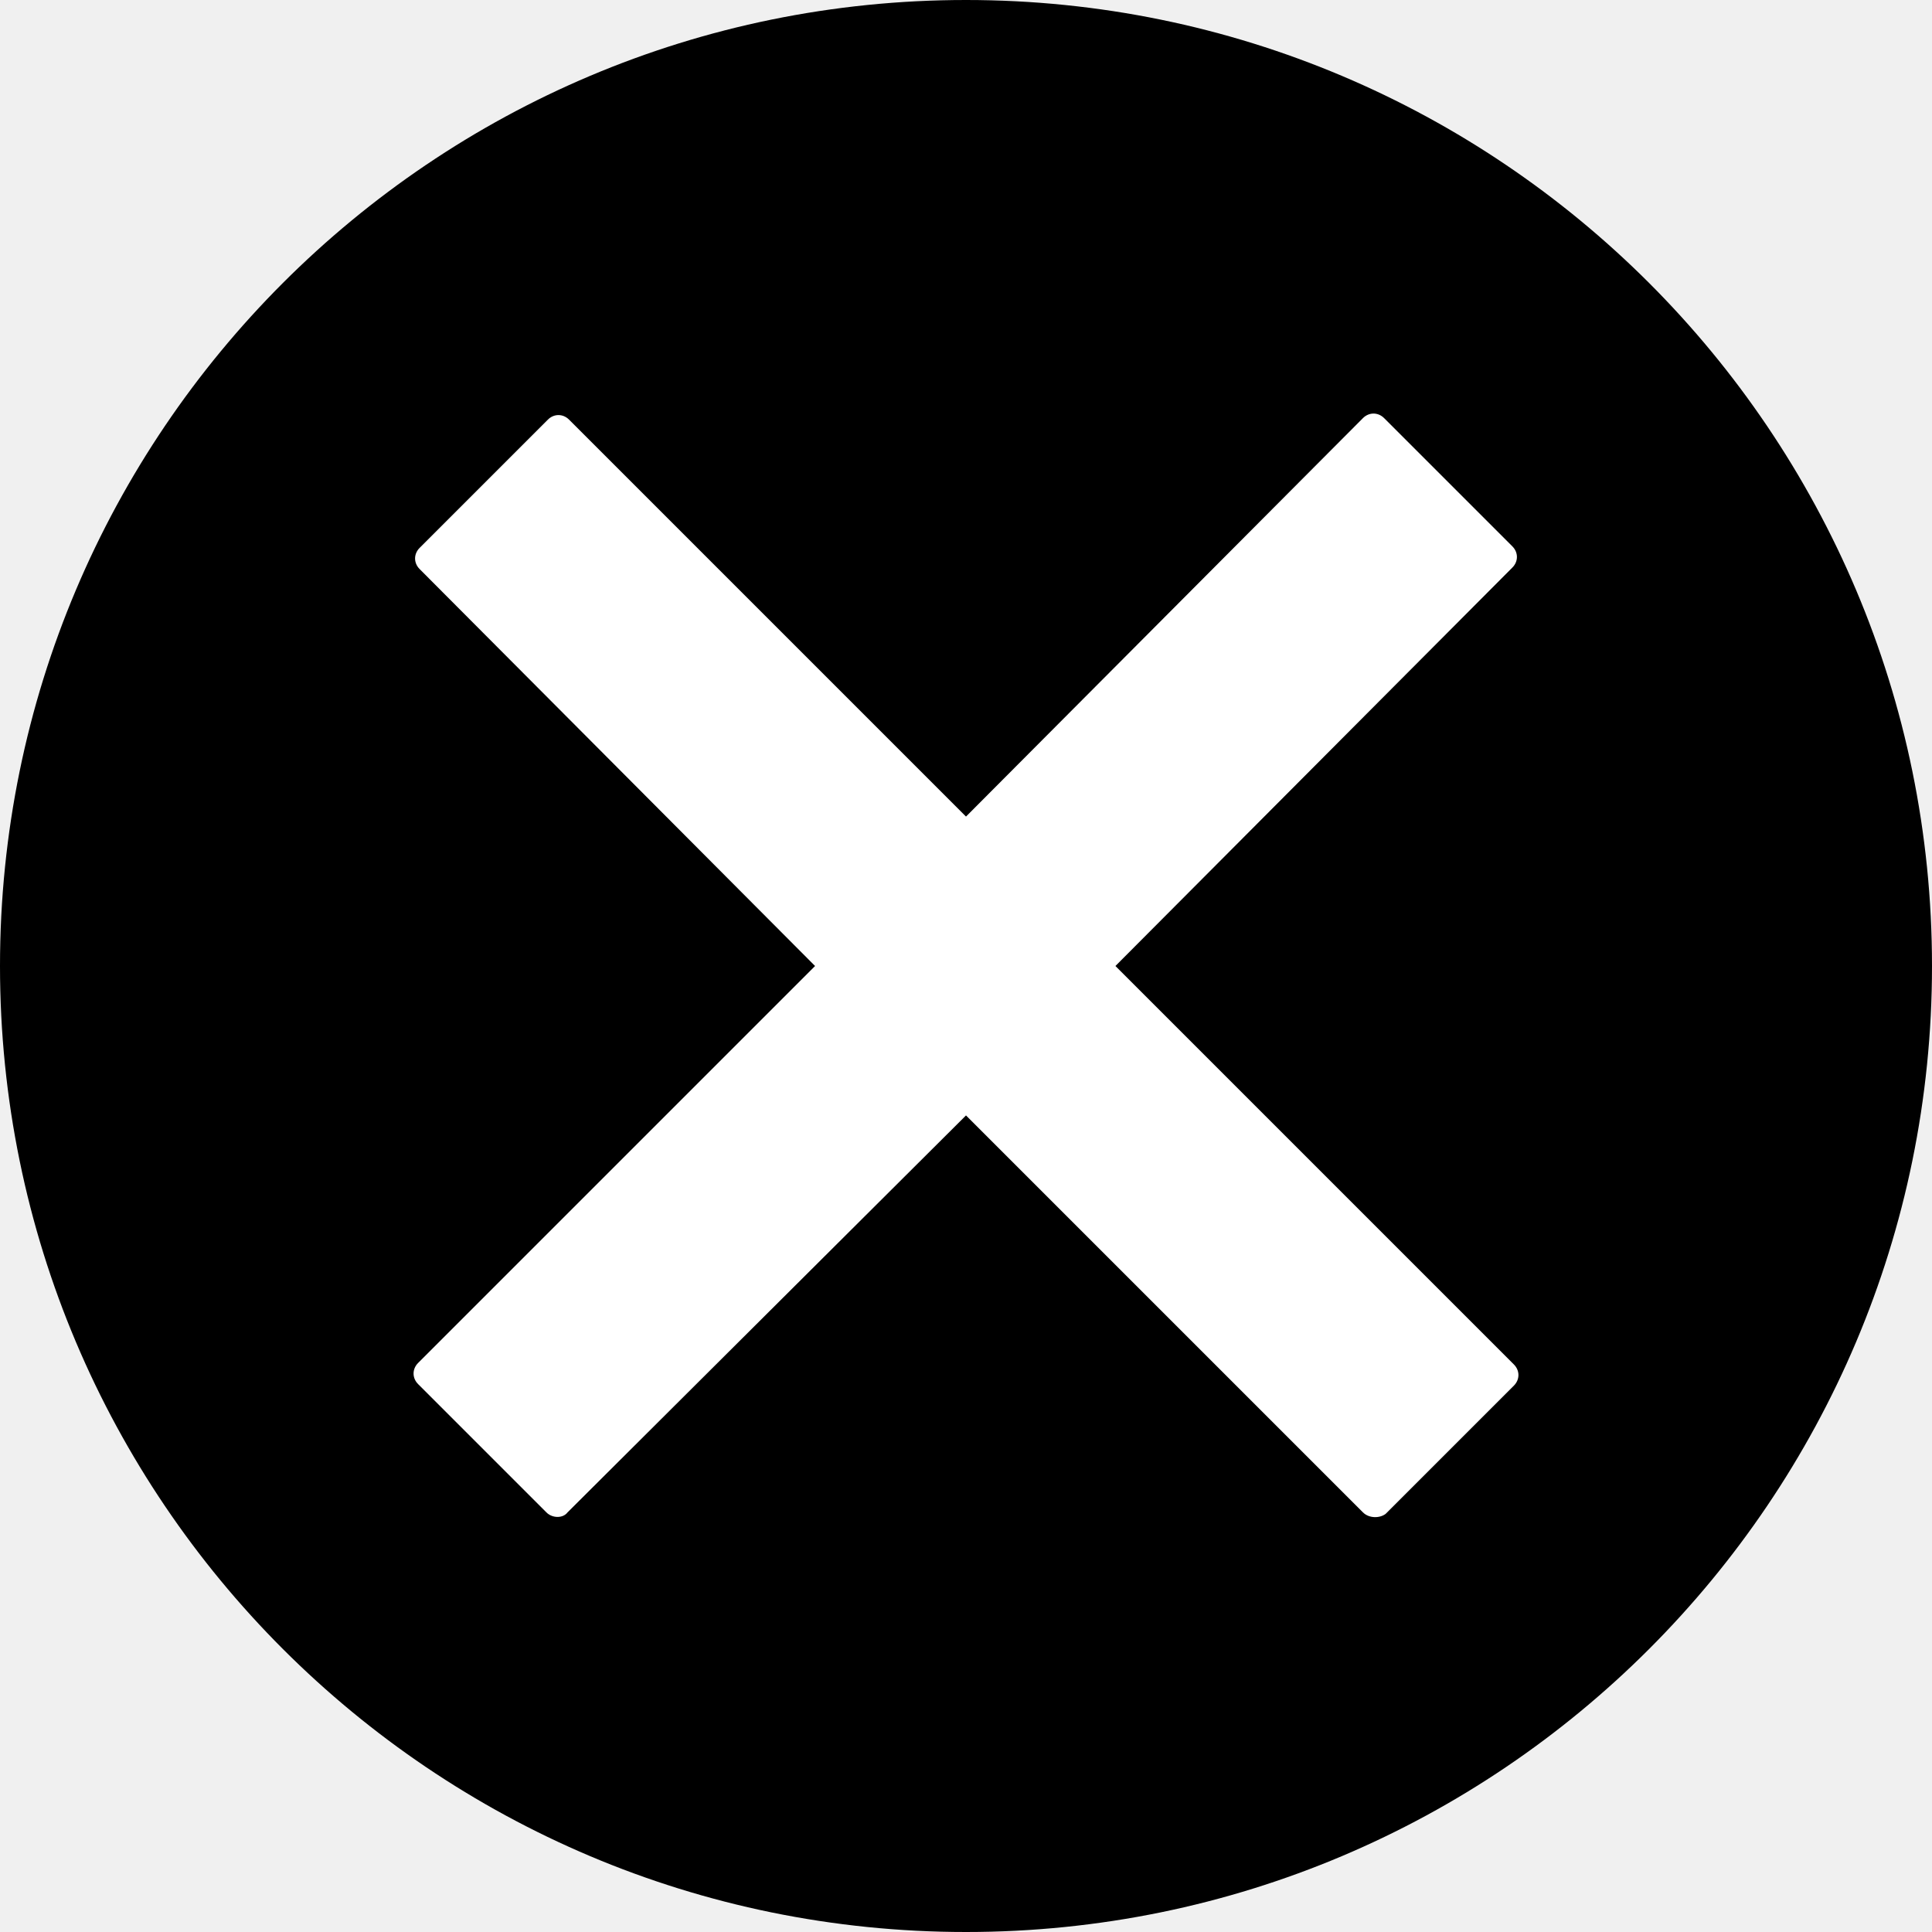
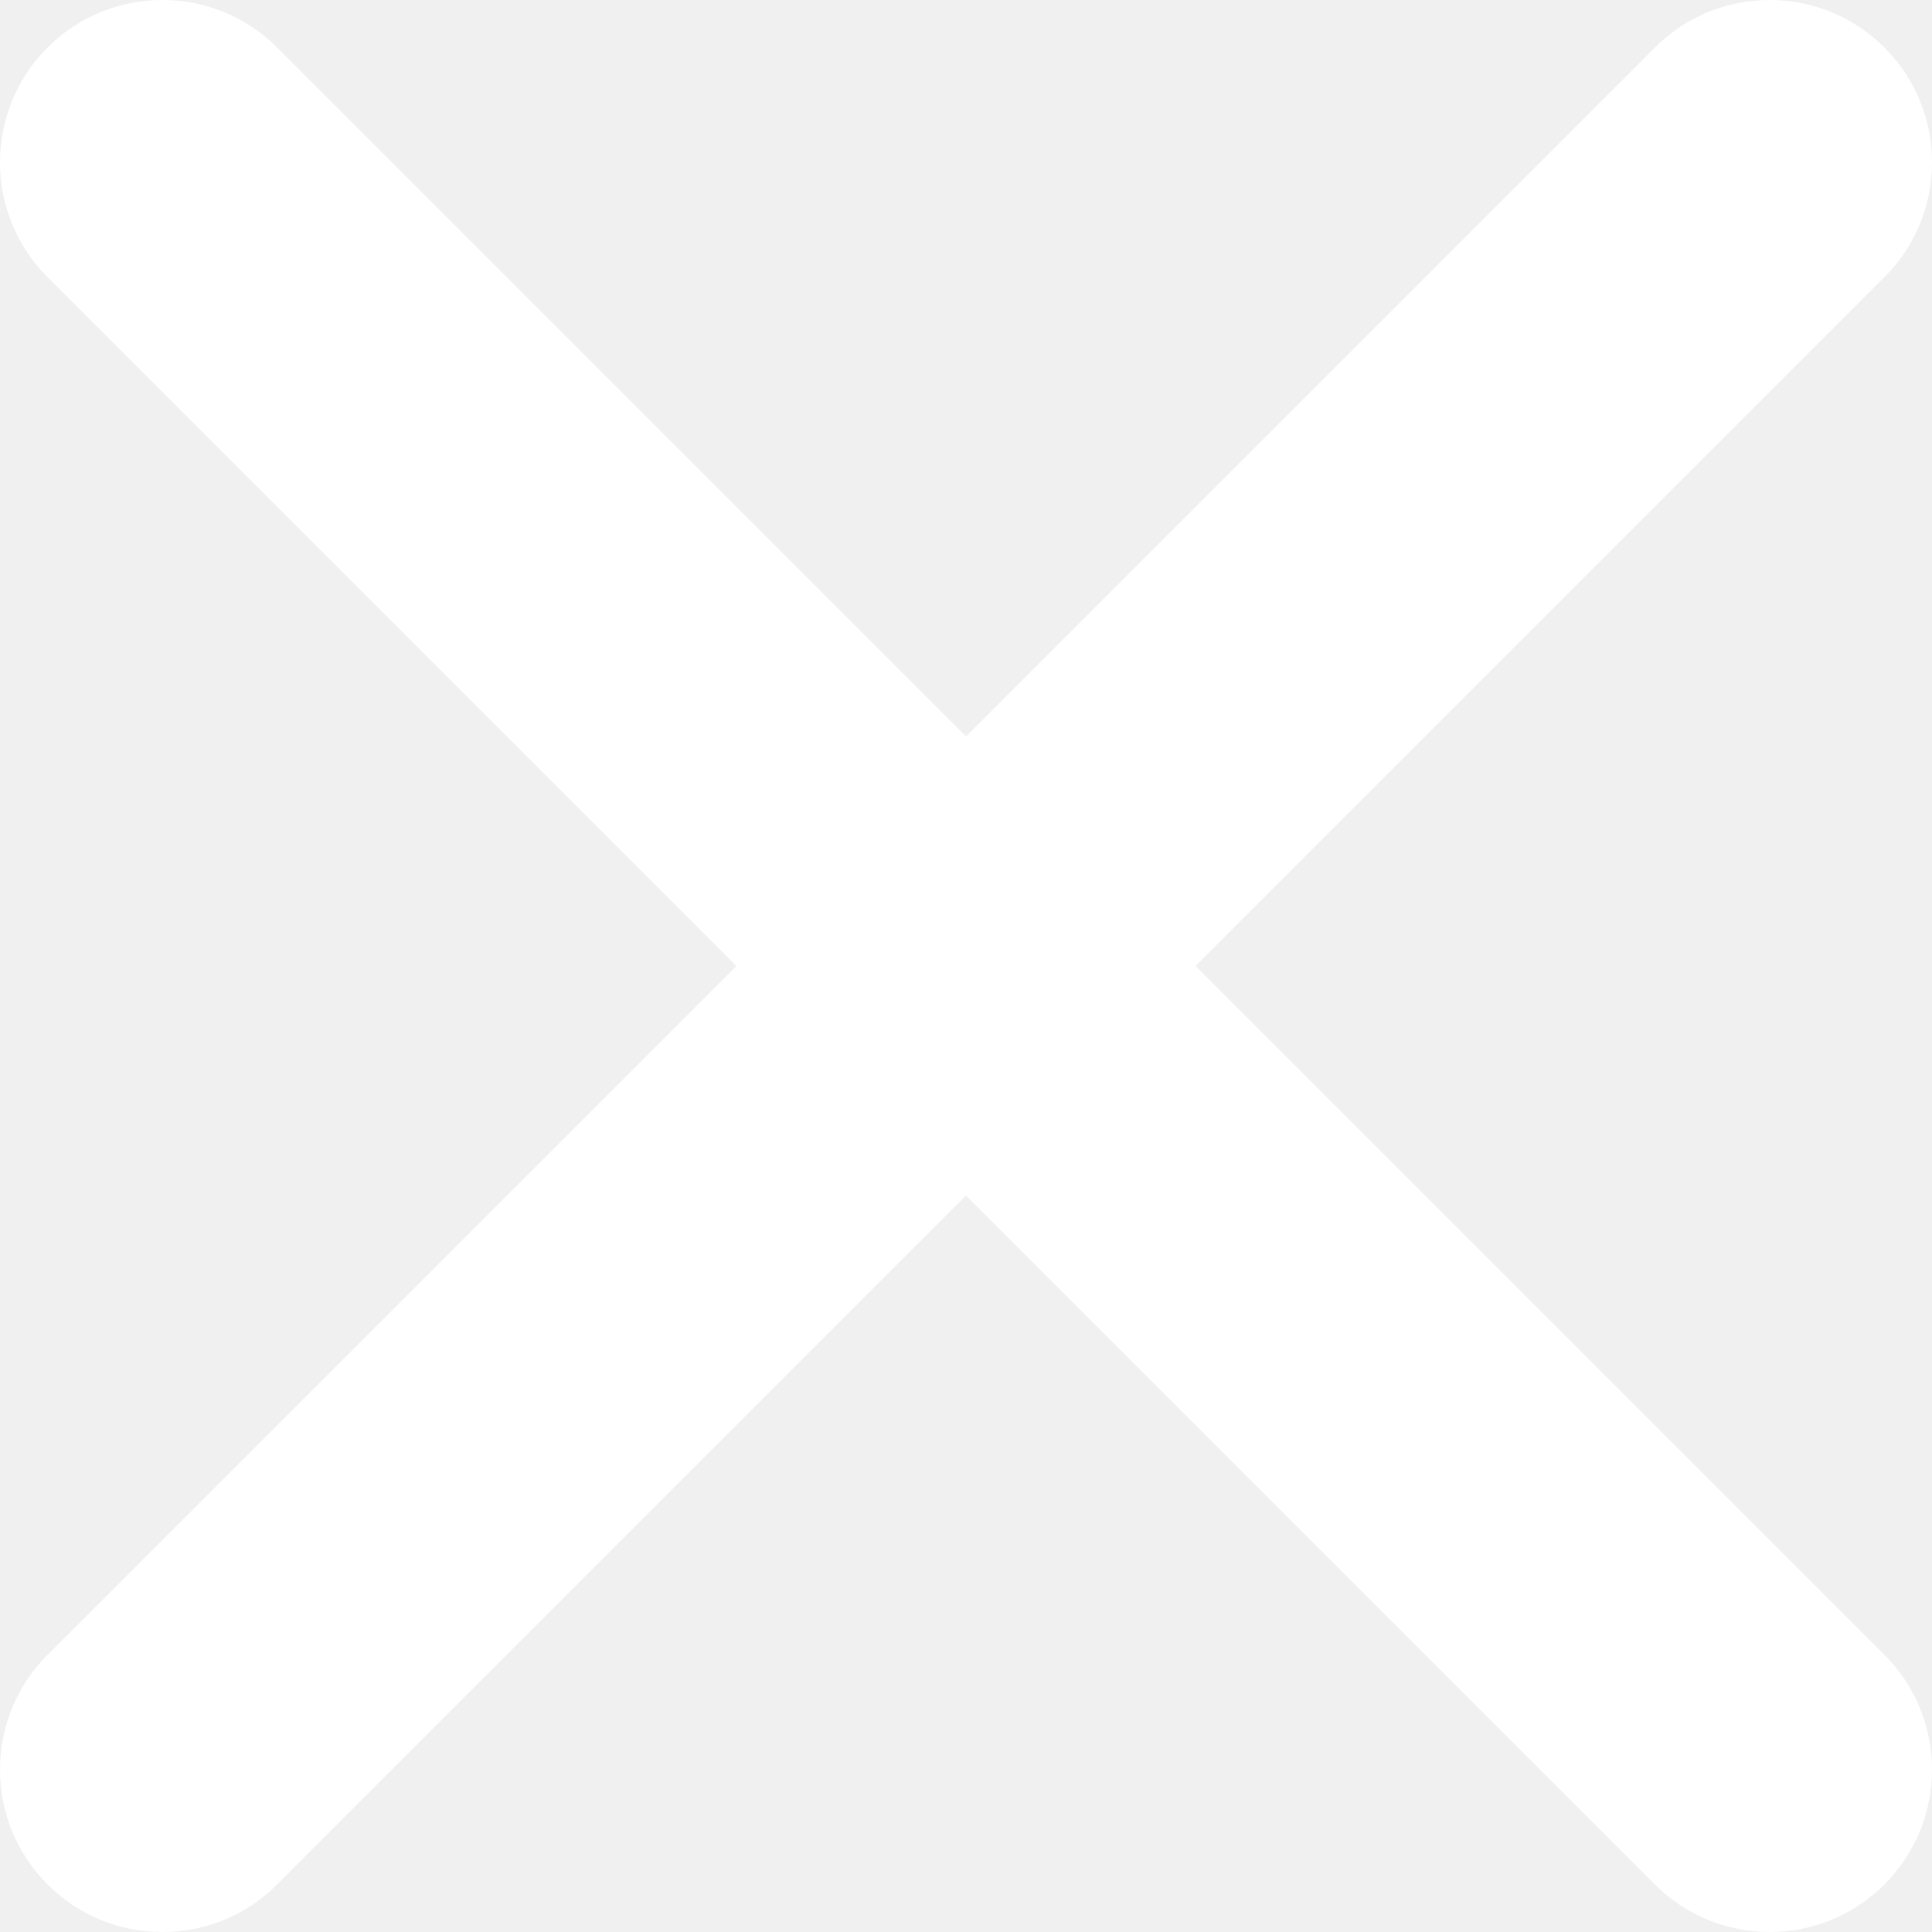
- <svg xmlns="http://www.w3.org/2000/svg" id="Layer_1" style="enable-background:new 0 0 128 128;" version="1.1" viewBox="0 0 128 128" xml:space="preserve">
-   <style type="text/css">
- 	.st0{fill:#FFFFFF;}
- </style>
-   <circle cx="64" cy="64" r="64" />
-   <path class="st0" d="M100.3,90.4L73.9,64l26.3-26.4c0.4-0.4,0.4-1,0-1.4l-8.5-8.5c-0.4-0.4-1-0.4-1.4,0L64,54.1L37.7,27.8  c-0.4-0.4-1-0.4-1.4,0l-8.5,8.5c-0.4,0.4-0.4,1,0,1.4L54,64L27.7,90.3c-0.4,0.4-0.4,1,0,1.4l8.5,8.5c0.4,0.4,1.1,0.4,1.4,0L64,73.9  l26.3,26.3c0.4,0.4,1.1,0.4,1.5,0.1l8.5-8.5C100.7,91.4,100.7,90.8,100.3,90.4z" />
+ <svg xmlns="http://www.w3.org/2000/svg" version="1.1" id="Capa_1" x="0px" y="0px" viewBox="0 0 212.982 212.982" style="enable-background:new 0 0 212.982 212.982;" xml:space="preserve">
+   <g id="Close">
+     <path style="fill:#FFFFFF;fill-rule:evenodd;clip-rule:evenodd;" d="M131.804,106.491l75.936-75.936c6.99-6.99,6.99-18.323,0-25.312   c-6.99-6.99-18.322-6.99-25.312,0l-75.937,75.937L30.554,5.242c-6.99-6.99-18.322-6.99-25.312,0c-6.989,6.99-6.989,18.323,0,25.312   l75.937,75.936L5.242,182.427c-6.989,6.99-6.989,18.323,0,25.312c6.99,6.99,18.322,6.99,25.312,0l75.937-75.937l75.937,75.937   c6.989,6.99,18.322,6.99,25.312,0c6.99-6.99,6.99-18.322,0-25.312L131.804,106.491z" />
+   </g>
+   <g>
+ </g>
+   <g>
+ </g>
+   <g>
+ </g>
+   <g>
+ </g>
+   <g>
+ </g>
+   <g>
+ </g>
+   <g>
+ </g>
+   <g>
+ </g>
+   <g>
+ </g>
+   <g>
+ </g>
+   <g>
+ </g>
+   <g>
+ </g>
+   <g>
+ </g>
+   <g>
+ </g>
+   <g>
+ </g>
</svg>
